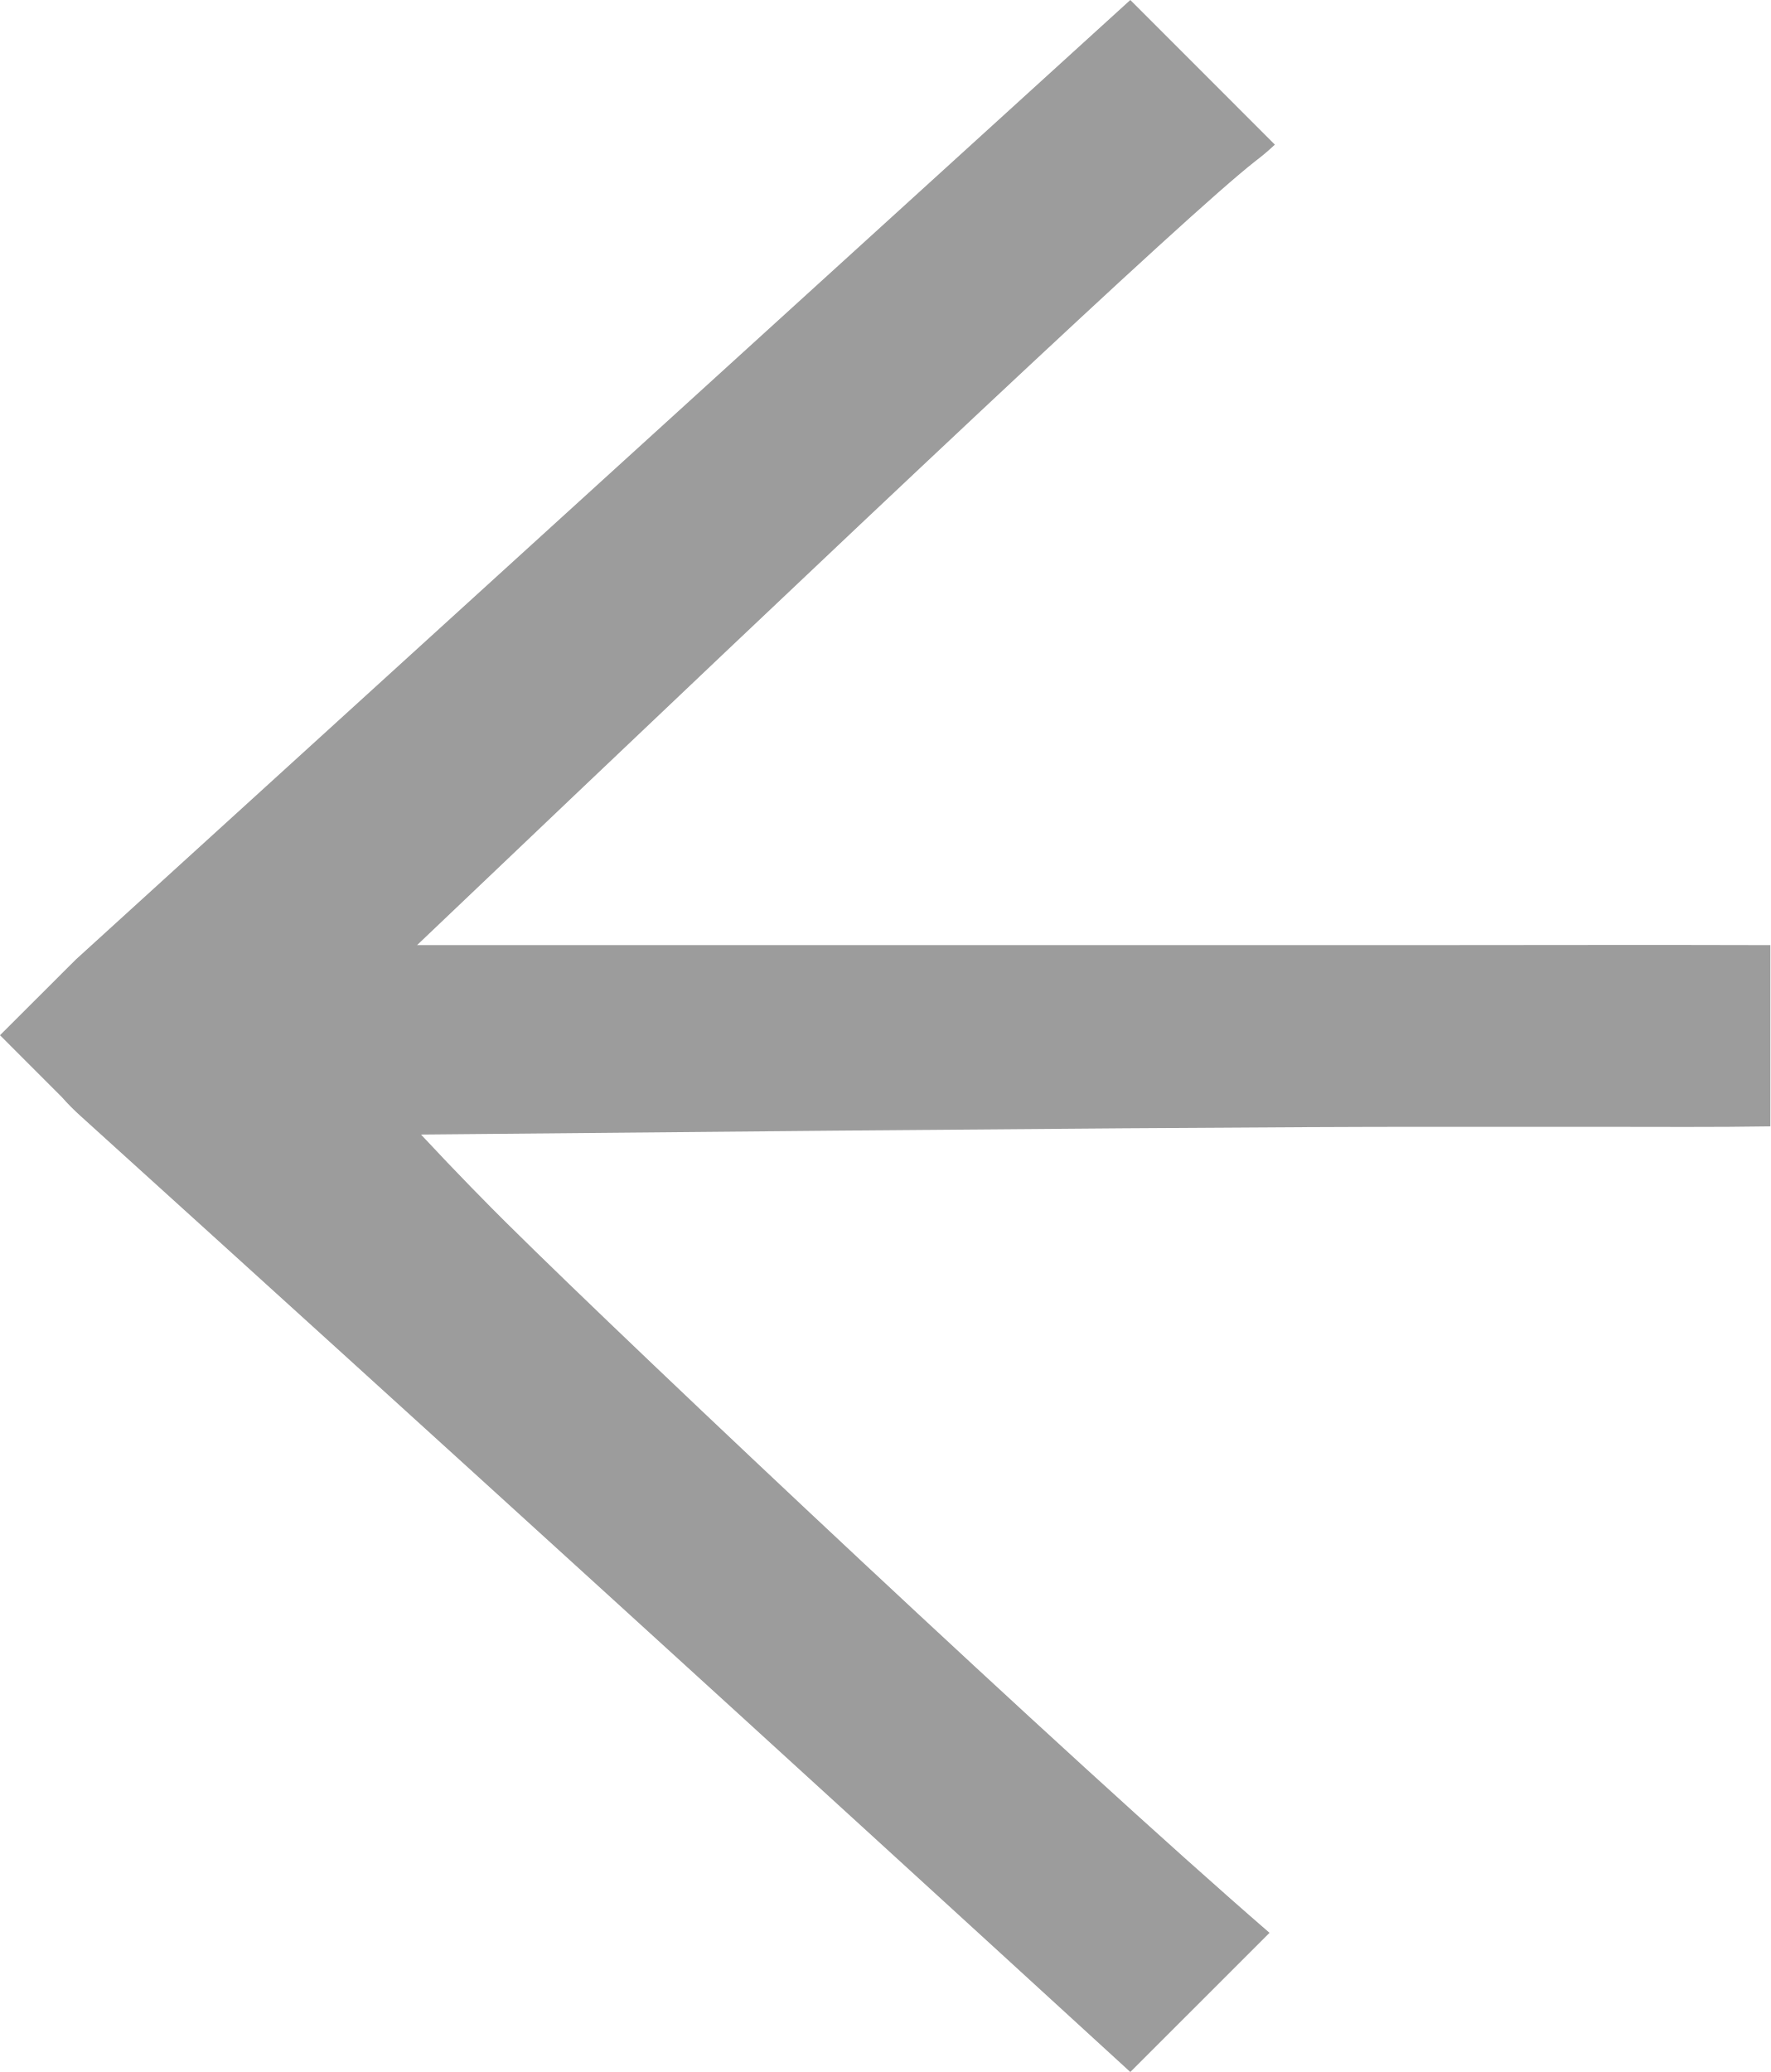
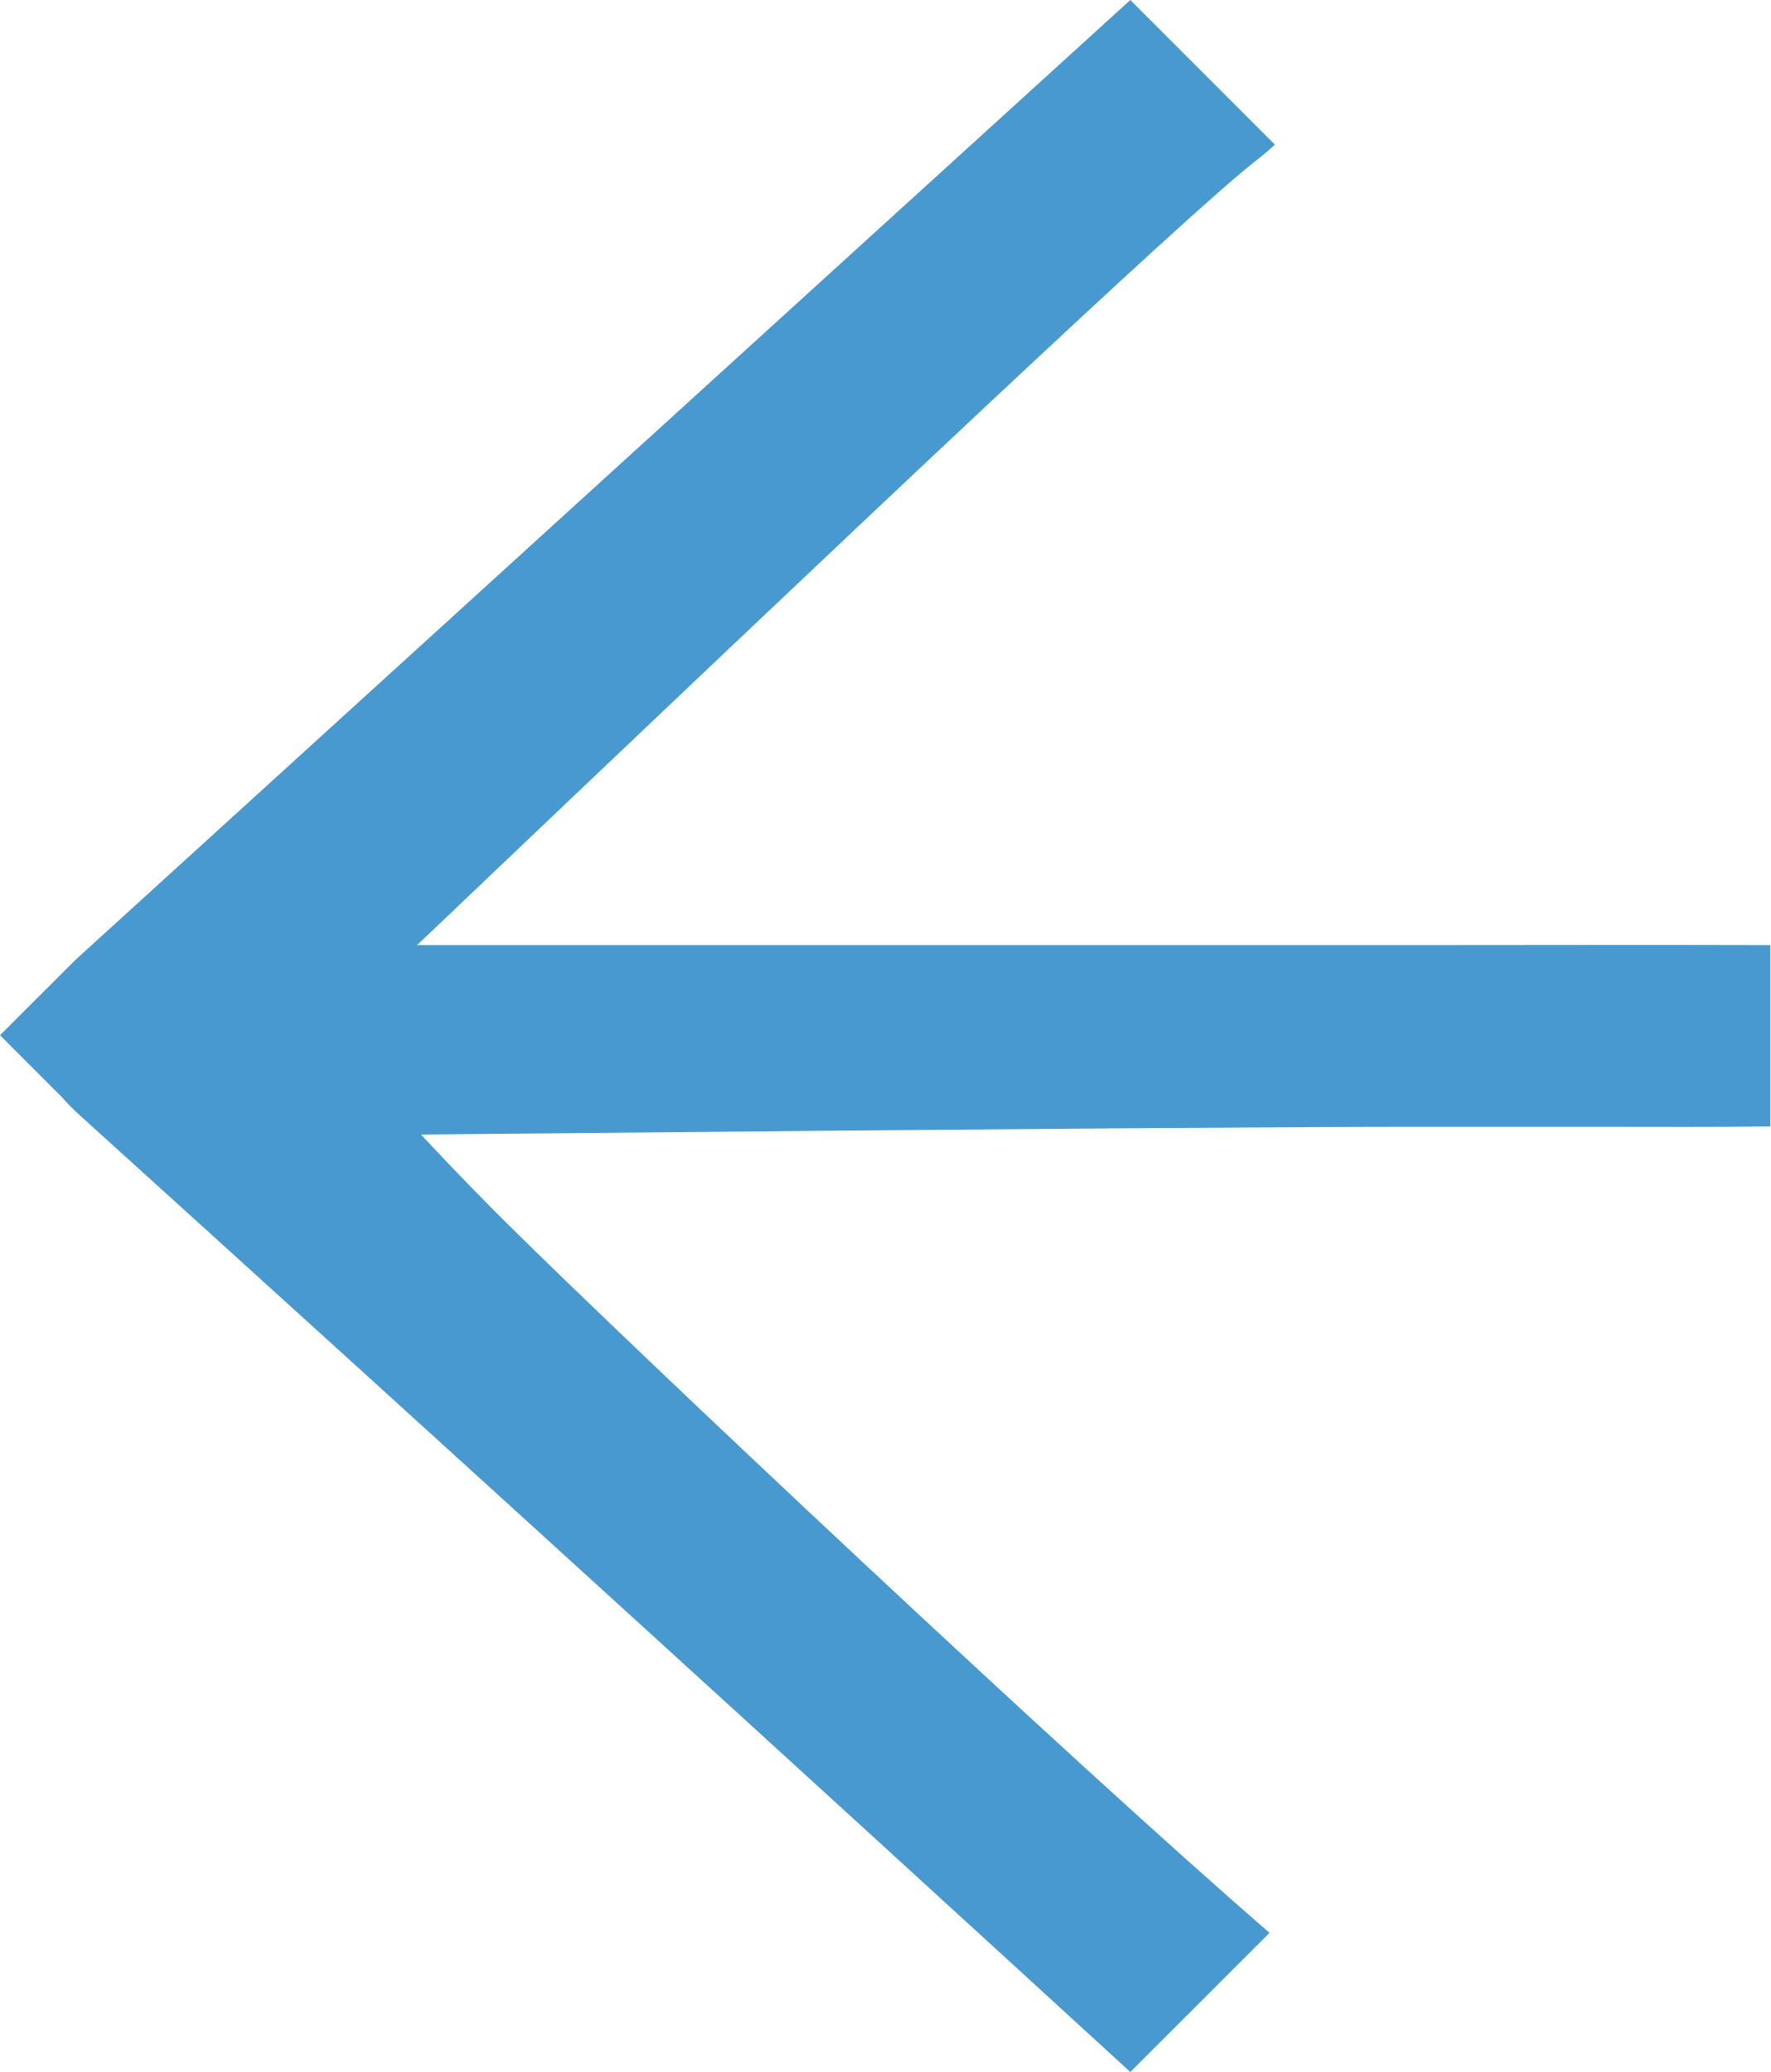
<svg xmlns="http://www.w3.org/2000/svg" viewBox="0 0 340.94 399">
-   <path d="m340.94 182v34.9c-10.82.18-21.62.09-32.44.09-12.16 0-24.33 0-36.48 0-18.31 0-66.7.26-190.94 1.49 7.11 7.63 13 13.58 16.6 17.15 24.92 24.72 108.57 103.51 146.81 136.57l-26.81 26.8q-100.8-92.34-202.17-184.1a43.26 43.26 0 0 1 -3.58-3.61l-11.93-11.94 11.78-11.76.1-.11 2.78-2.76q101.49-92.38 203.02-184.72l27.84 27.85a44.7 44.7 0 0 1 -3.72 3.15c-13.39 10.46-75.39 69-161.48 151h191.25c23.13 0 46.25-.08 69.37 0z" fill="#9c9c9c" />
+   <path d="m340.94 182v34.9c-10.82.18-21.62.09-32.44.09-12.16 0-24.33 0-36.48 0-18.31 0-66.7.26-190.94 1.49 7.11 7.63 13 13.58 16.6 17.15 24.92 24.72 108.57 103.51 146.81 136.57l-26.81 26.8q-100.8-92.34-202.17-184.1a43.26 43.26 0 0 1 -3.58-3.61l-11.93-11.94 11.78-11.76.1-.11 2.78-2.76q101.49-92.38 203.02-184.72l27.84 27.85a44.7 44.7 0 0 1 -3.72 3.15c-13.39 10.46-75.39 69-161.48 151h191.25c23.13 0 46.25-.08 69.37 0z" fill="#4999D1" />
</svg>
